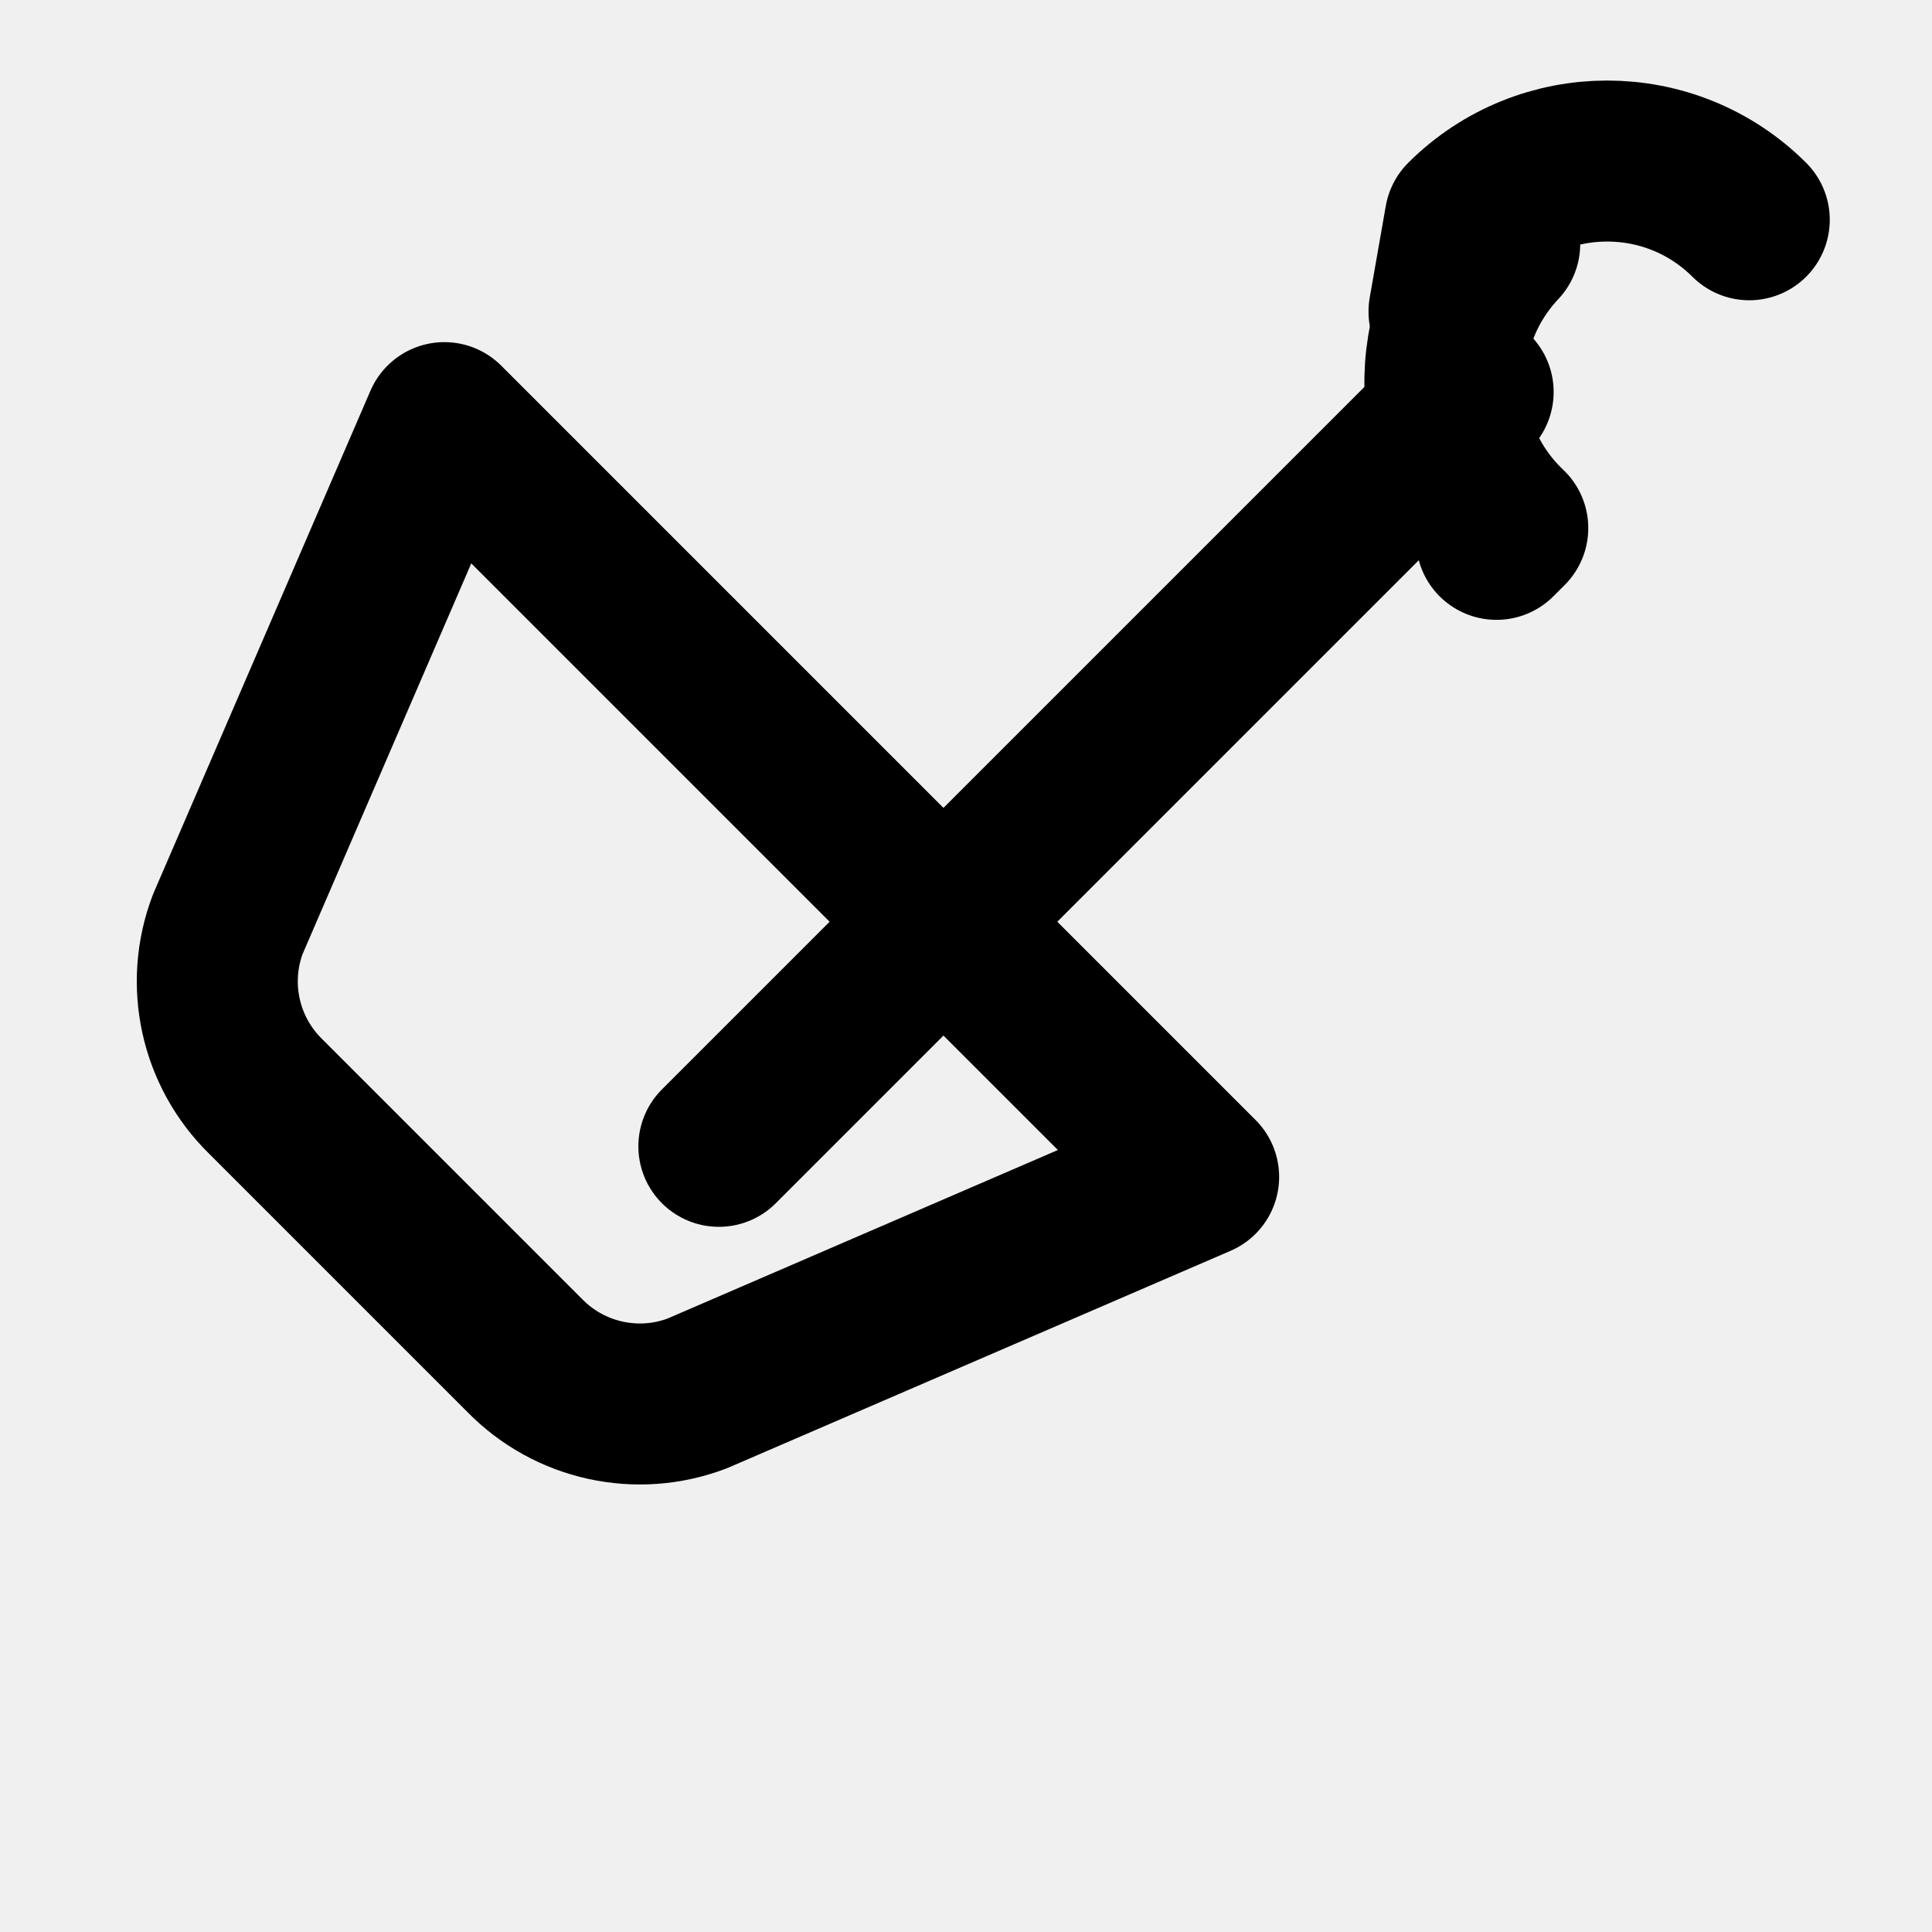
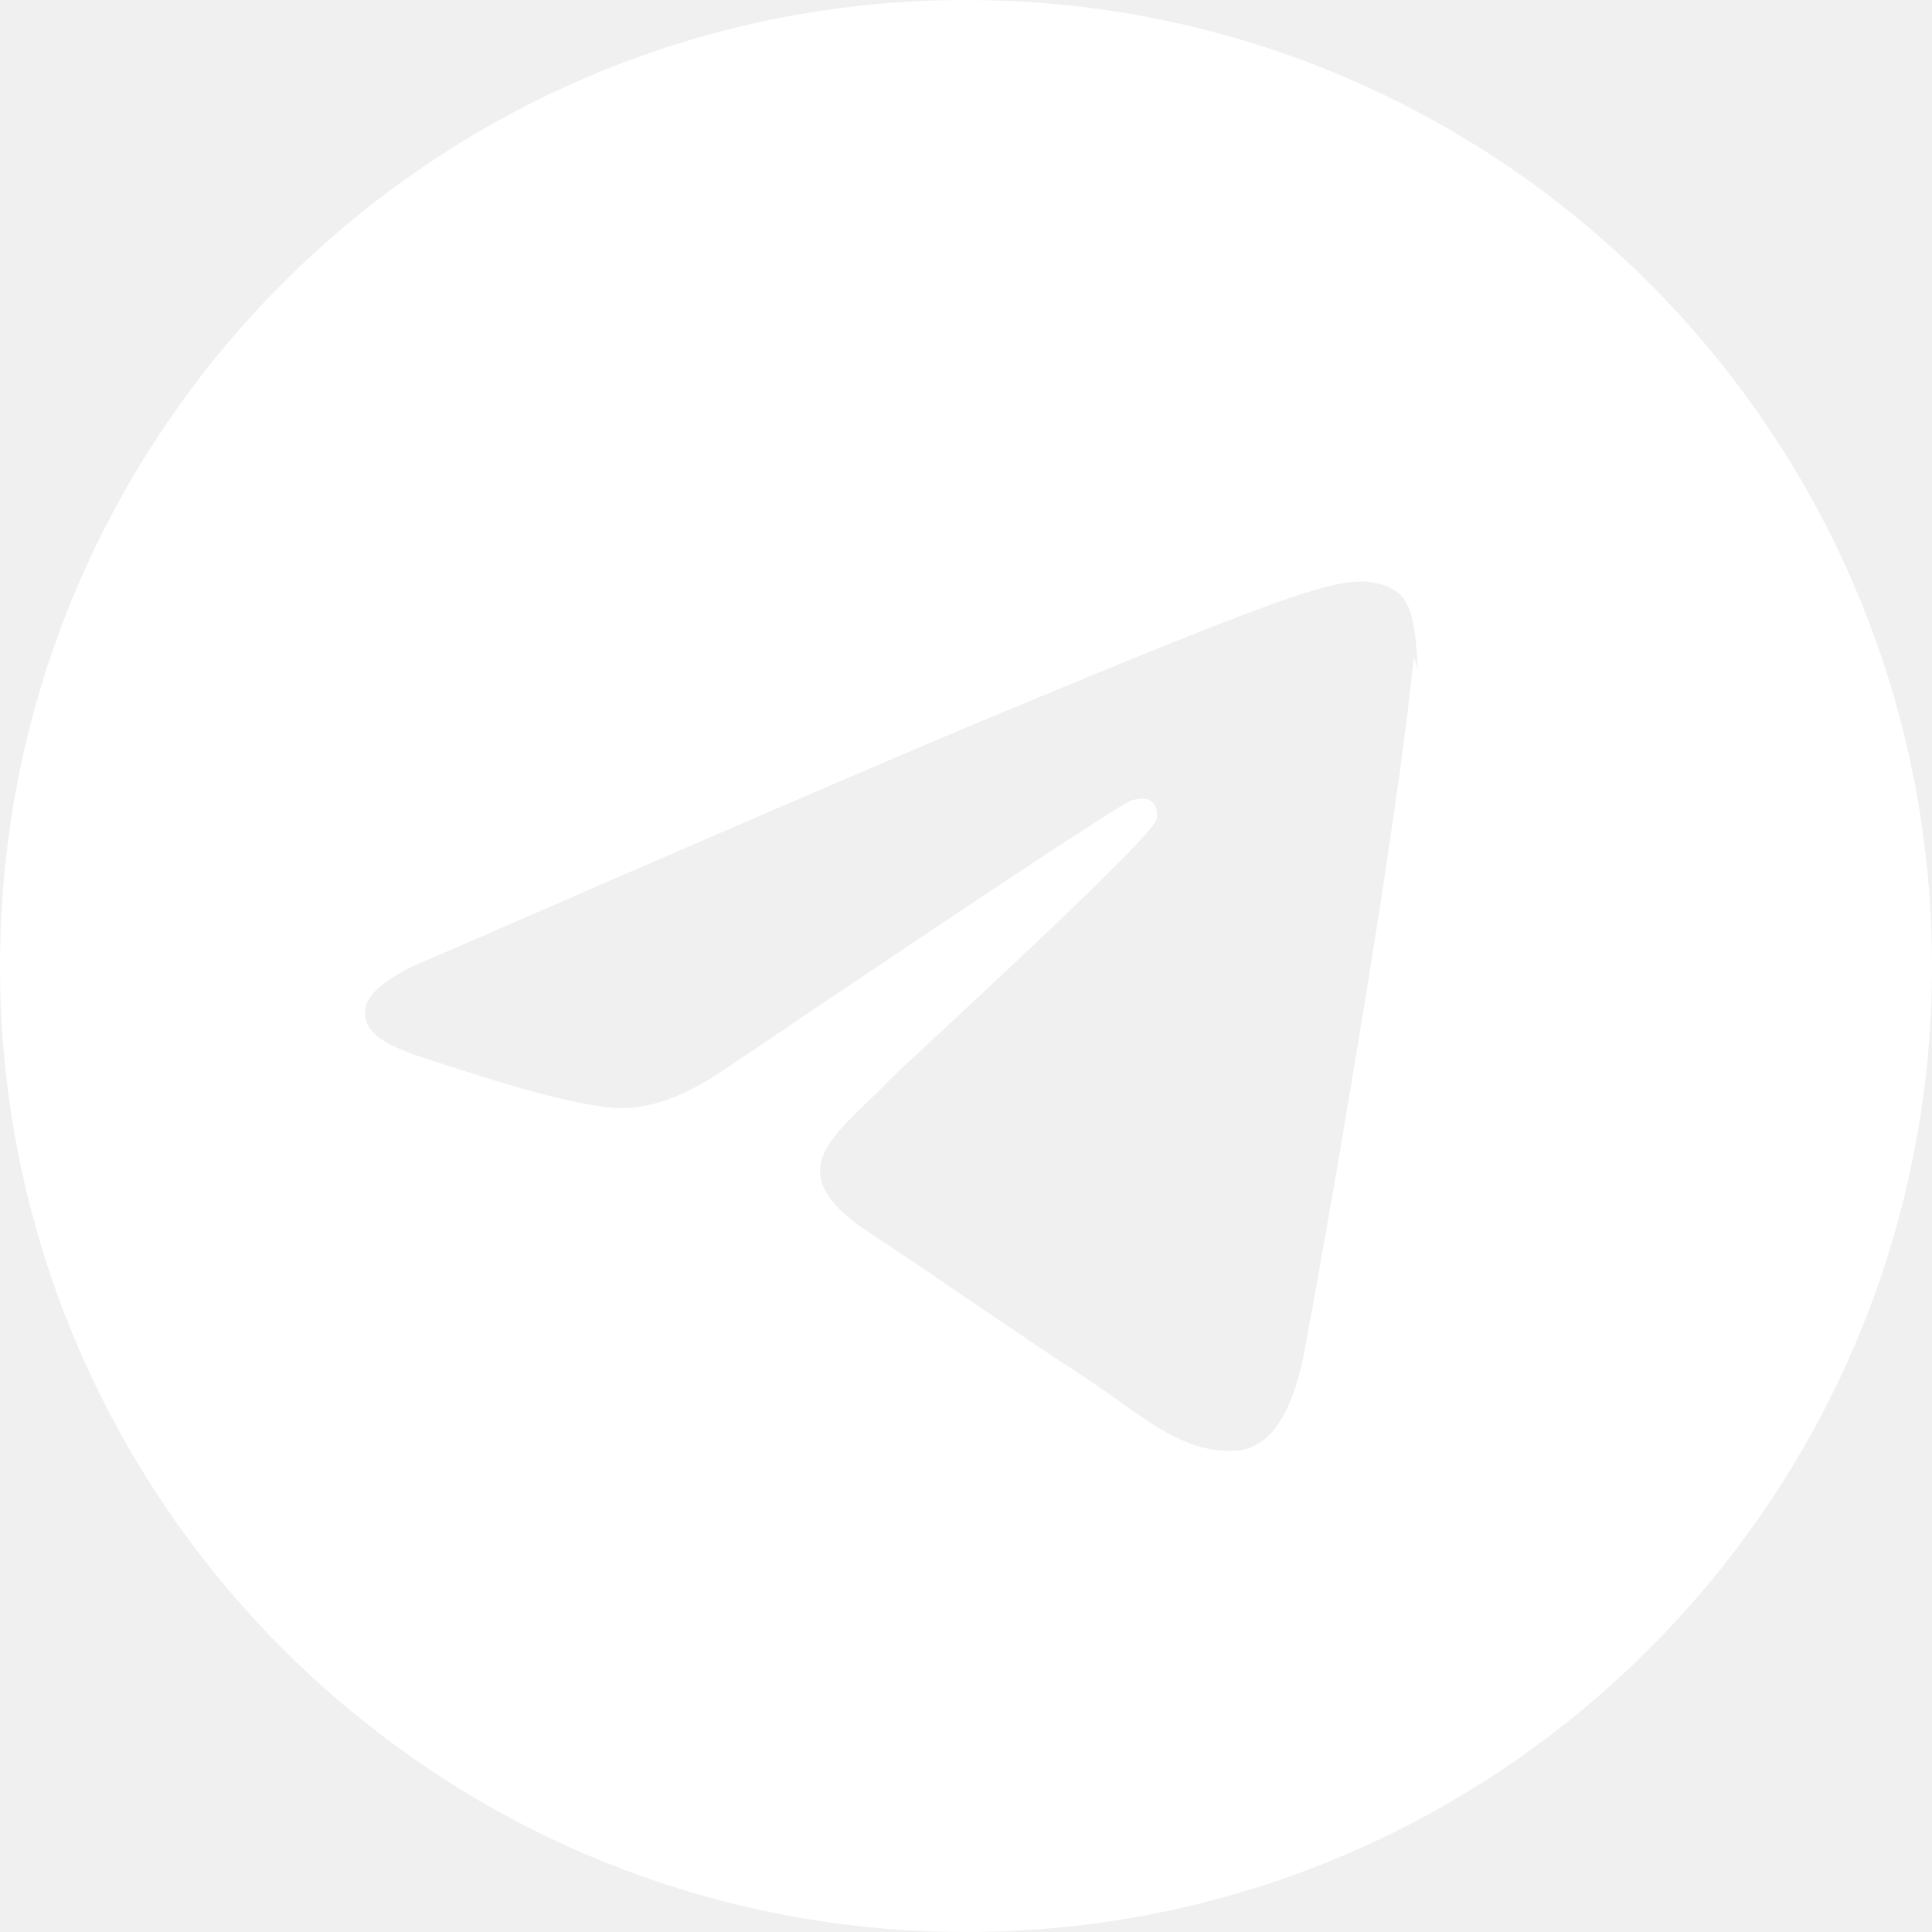
- <svg xmlns="http://www.w3.org/2000/svg" viewBox="0 0 24 24" fill="none" stroke="currentColor" stroke-width="2" stroke-linecap="round" stroke-linejoin="round">
-   <path d="M21.73 2.73a2.5 2.5 0 0 0-3.53 0L18 3.87" />
-   <path d="M18.63 3.03a2.5 2.5 0 0 0 .1 3.53L18.59 6.7" />
-   <path d="m8.93 14.24 9.37-9.37" />
-   <path d="m2.83 11.48 2.69-6.23 9.37 9.37-6.23 2.69a2 2 0 0 1-2.14-.47l-3.22-3.22a2 2 0 0 1-.47-2.14Z" />
+ <svg xmlns="http://www.w3.org/2000/svg" viewBox="0 0 24 24" fill="white">
+   <path d="M12 0C5.373 0 0 5.373 0 12s5.373 12 12 12 12-5.373 12-12S18.627 0 12 0zm5.562 8.161c-.18 1.897-.962 6.502-1.359 8.627-.168.9-.5 1.201-.82 1.23-.697.064-1.226-.461-1.901-.903-1.056-.692-1.653-1.123-2.678-1.799-1.185-.781-.417-1.21.258-1.911.177-.184 3.247-2.977 3.307-3.23.007-.032.014-.15-.056-.212s-.174-.041-.249-.024c-.106.024-1.793 1.139-5.062 3.345-.479.329-.913.489-1.302.481-.428-.008-1.252-.241-1.865-.44-.752-.244-1.349-.374-1.297-.789.027-.216.324-.437.893-.663 3.498-1.524 5.831-2.529 6.998-3.014 3.332-1.386 4.025-1.627 4.476-1.635.099-.002.321.023.465.141.145.118.181.344.203.483.023.139.041.482.041.482z" />
</svg>
